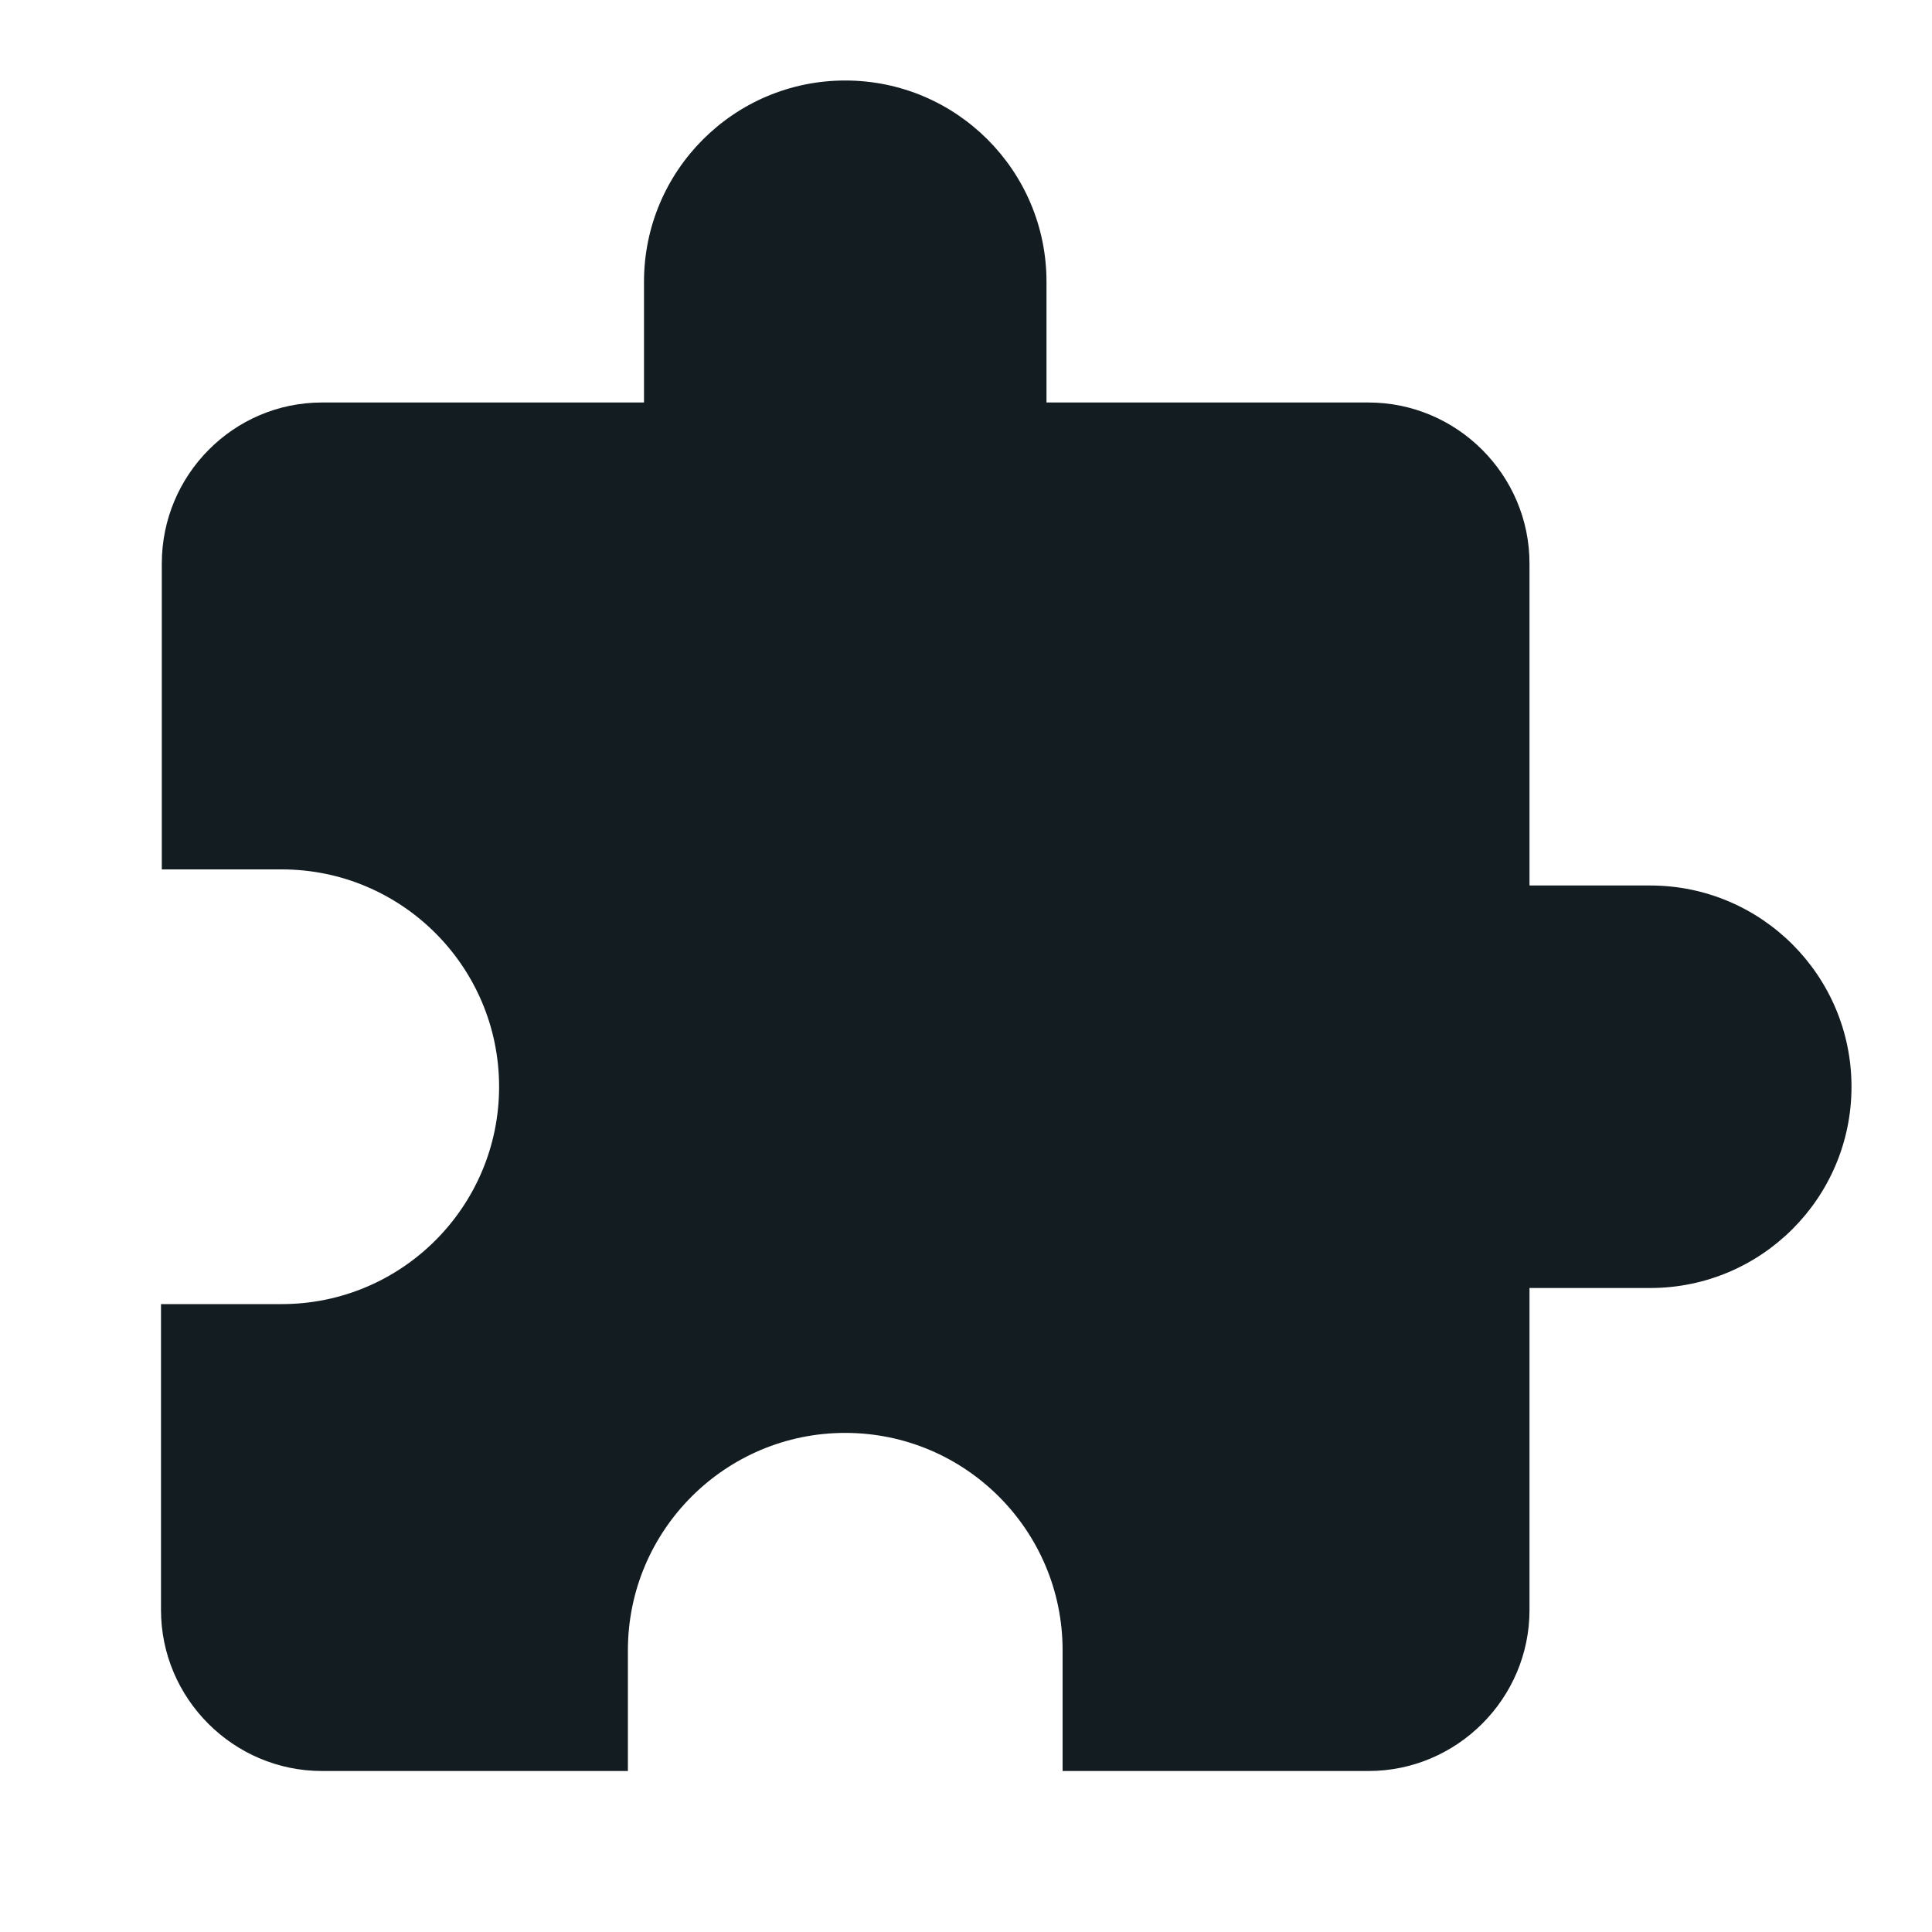
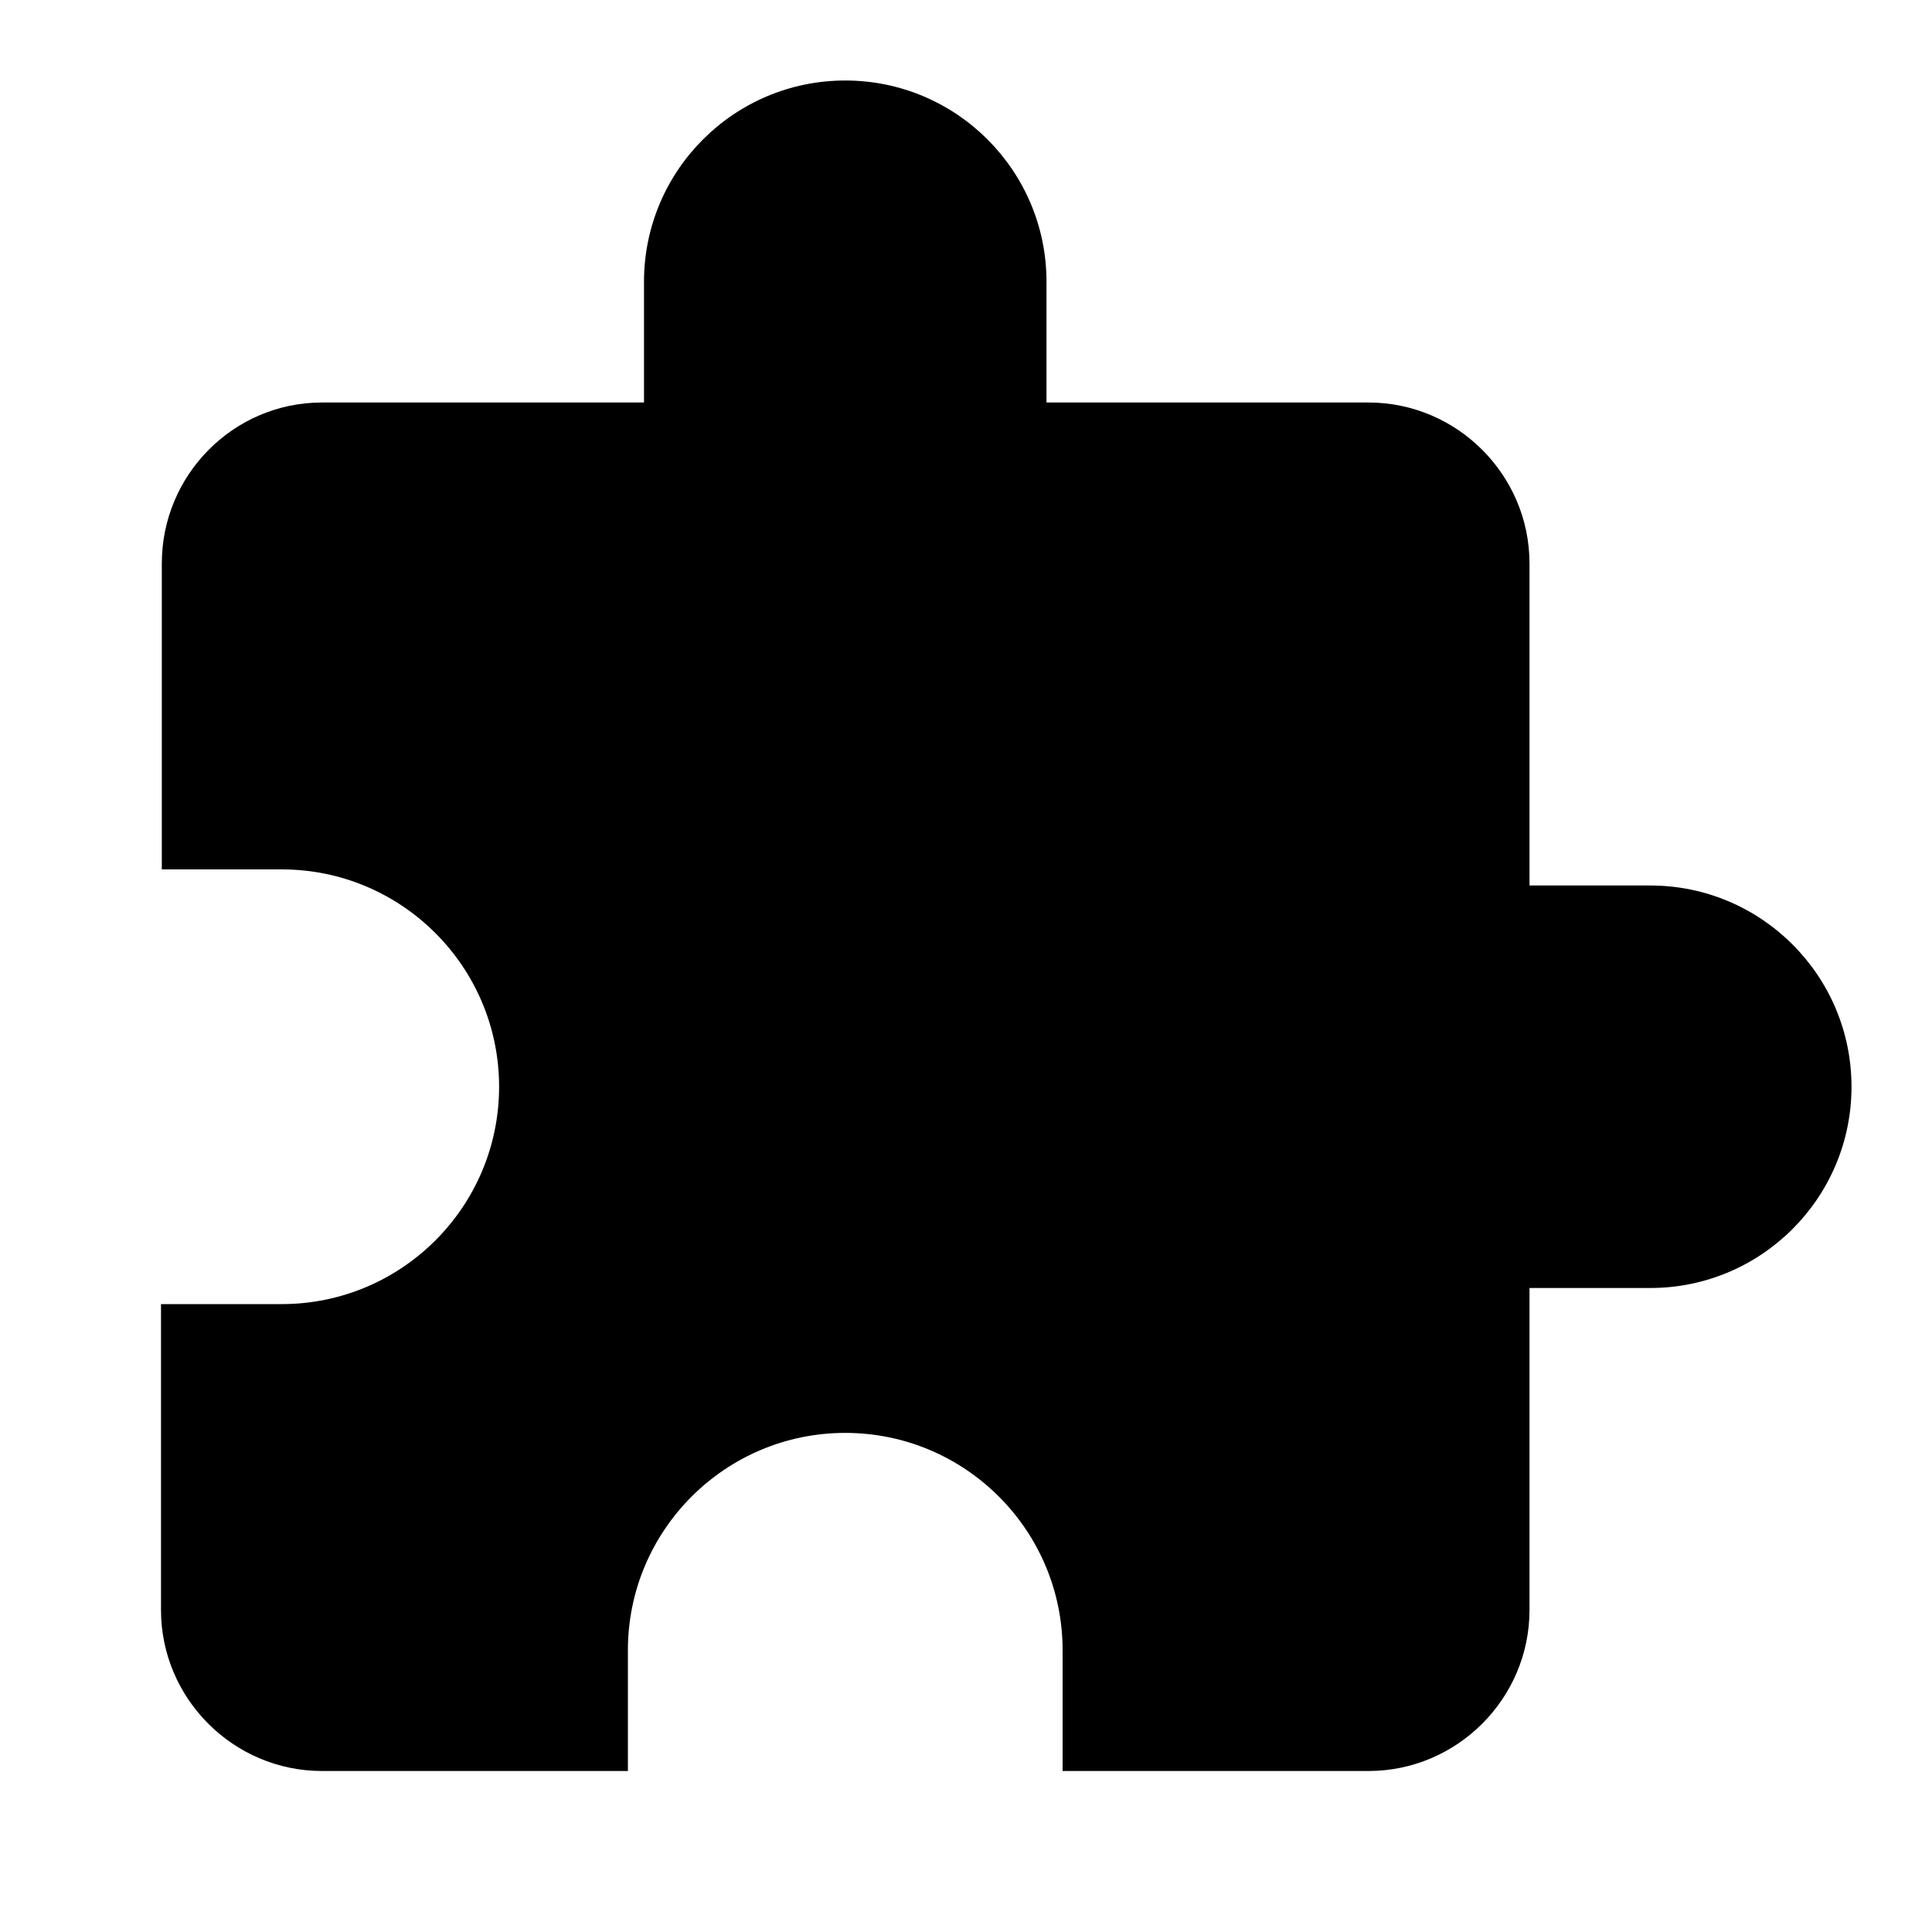
<svg xmlns="http://www.w3.org/2000/svg" width="24" height="24" viewBox="0 0 24 24" fill="none">
-   <path d="M20.5 11H19V7C19 5.9 18.1 5 17 5H13V3.5C13 2.12 11.88 1 10.5 1C9.12 1 8 2.12 8 3.5V5H4C2.9 5 2.01 5.9 2.01 7V10.8H3.5C4.99 10.8 6.2 12.01 6.2 13.5C6.2 14.99 4.99 16.2 3.5 16.2H2V20C2 21.1 2.9 22 4 22H7.8V20.5C7.8 19.01 9.01 17.8 10.5 17.8C11.99 17.8 13.2 19.01 13.2 20.5V22H17C18.1 22 19 21.1 19 20V16H20.5C21.88 16 23 14.88 23 13.5C23 12.12 21.88 11 20.5 11Z" fill="#131C21" />
+   <path d="M20.5 11H19V7C19 5.9 18.1 5 17 5H13V3.5C13 2.12 11.88 1 10.5 1C9.12 1 8 2.12 8 3.5V5H4C2.9 5 2.01 5.9 2.01 7V10.8H3.5C4.99 10.8 6.2 12.01 6.2 13.5C6.2 14.99 4.99 16.2 3.5 16.2H2V20C2 21.1 2.9 22 4 22H7.8V20.5C7.8 19.01 9.01 17.8 10.5 17.8C11.99 17.8 13.2 19.01 13.2 20.5V22H17C18.1 22 19 21.1 19 20V16H20.5C21.88 16 23 14.88 23 13.5C23 12.12 21.88 11 20.5 11Z" fill="black" />
</svg>
